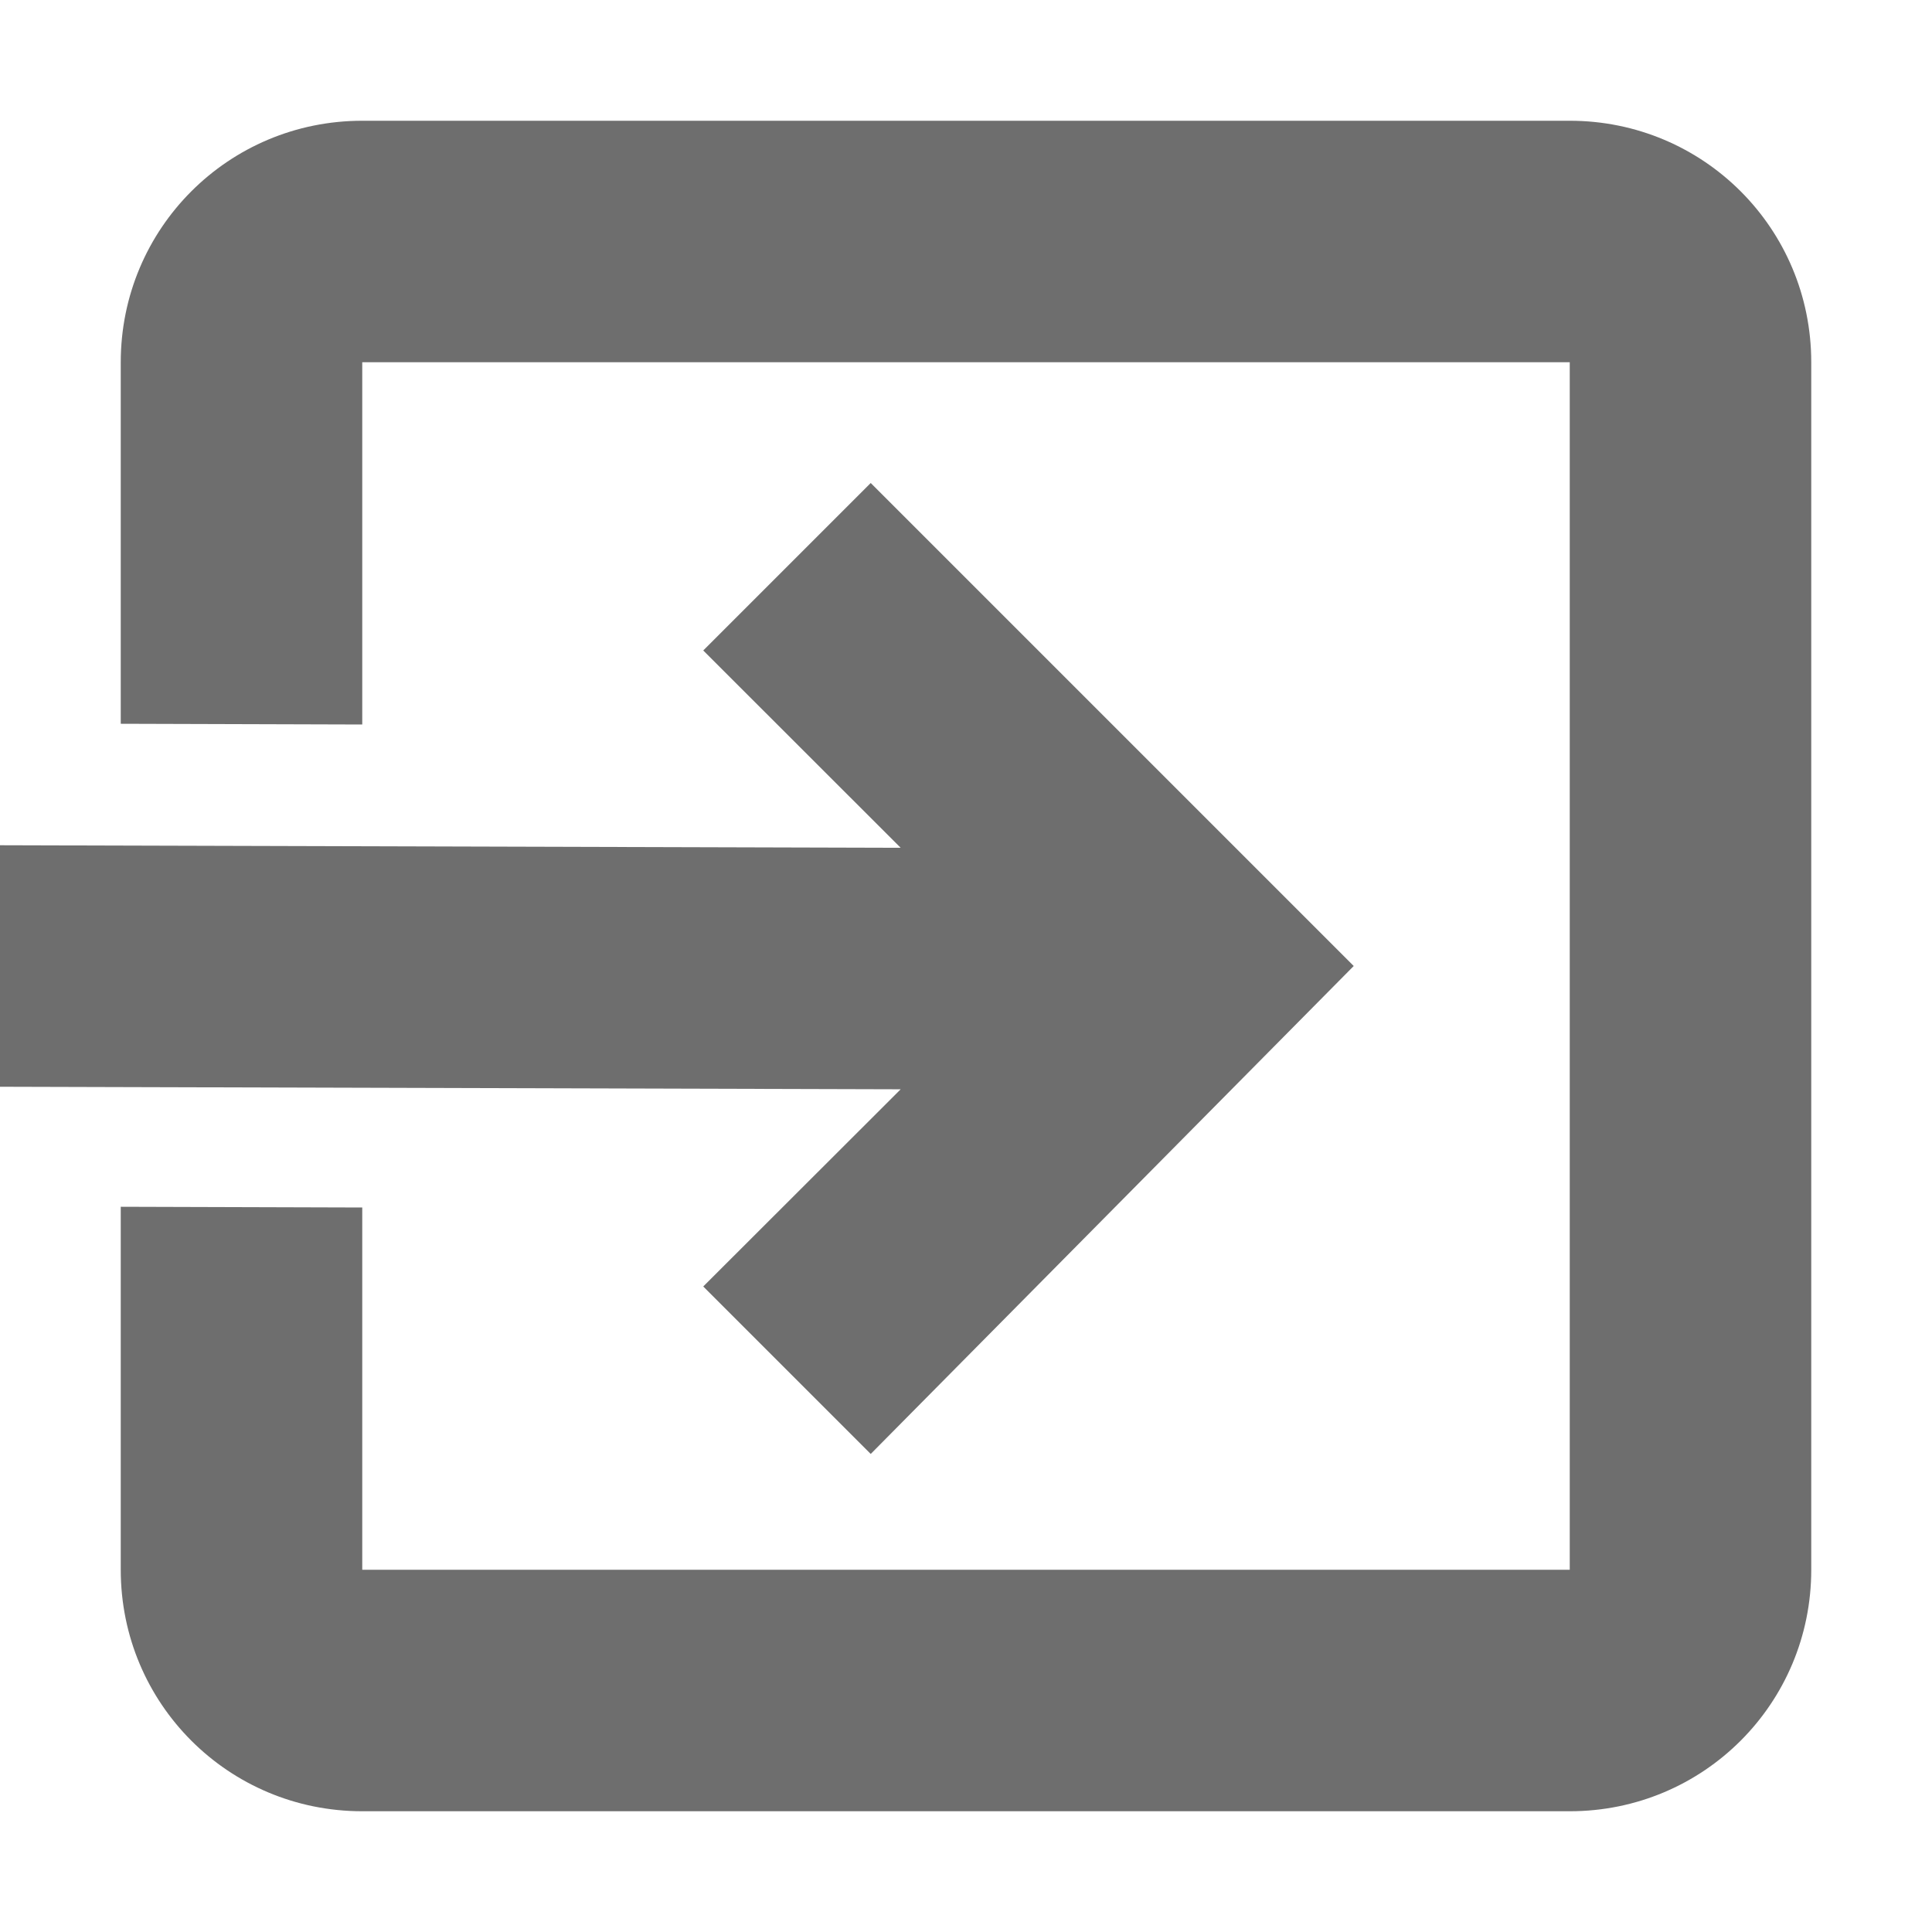
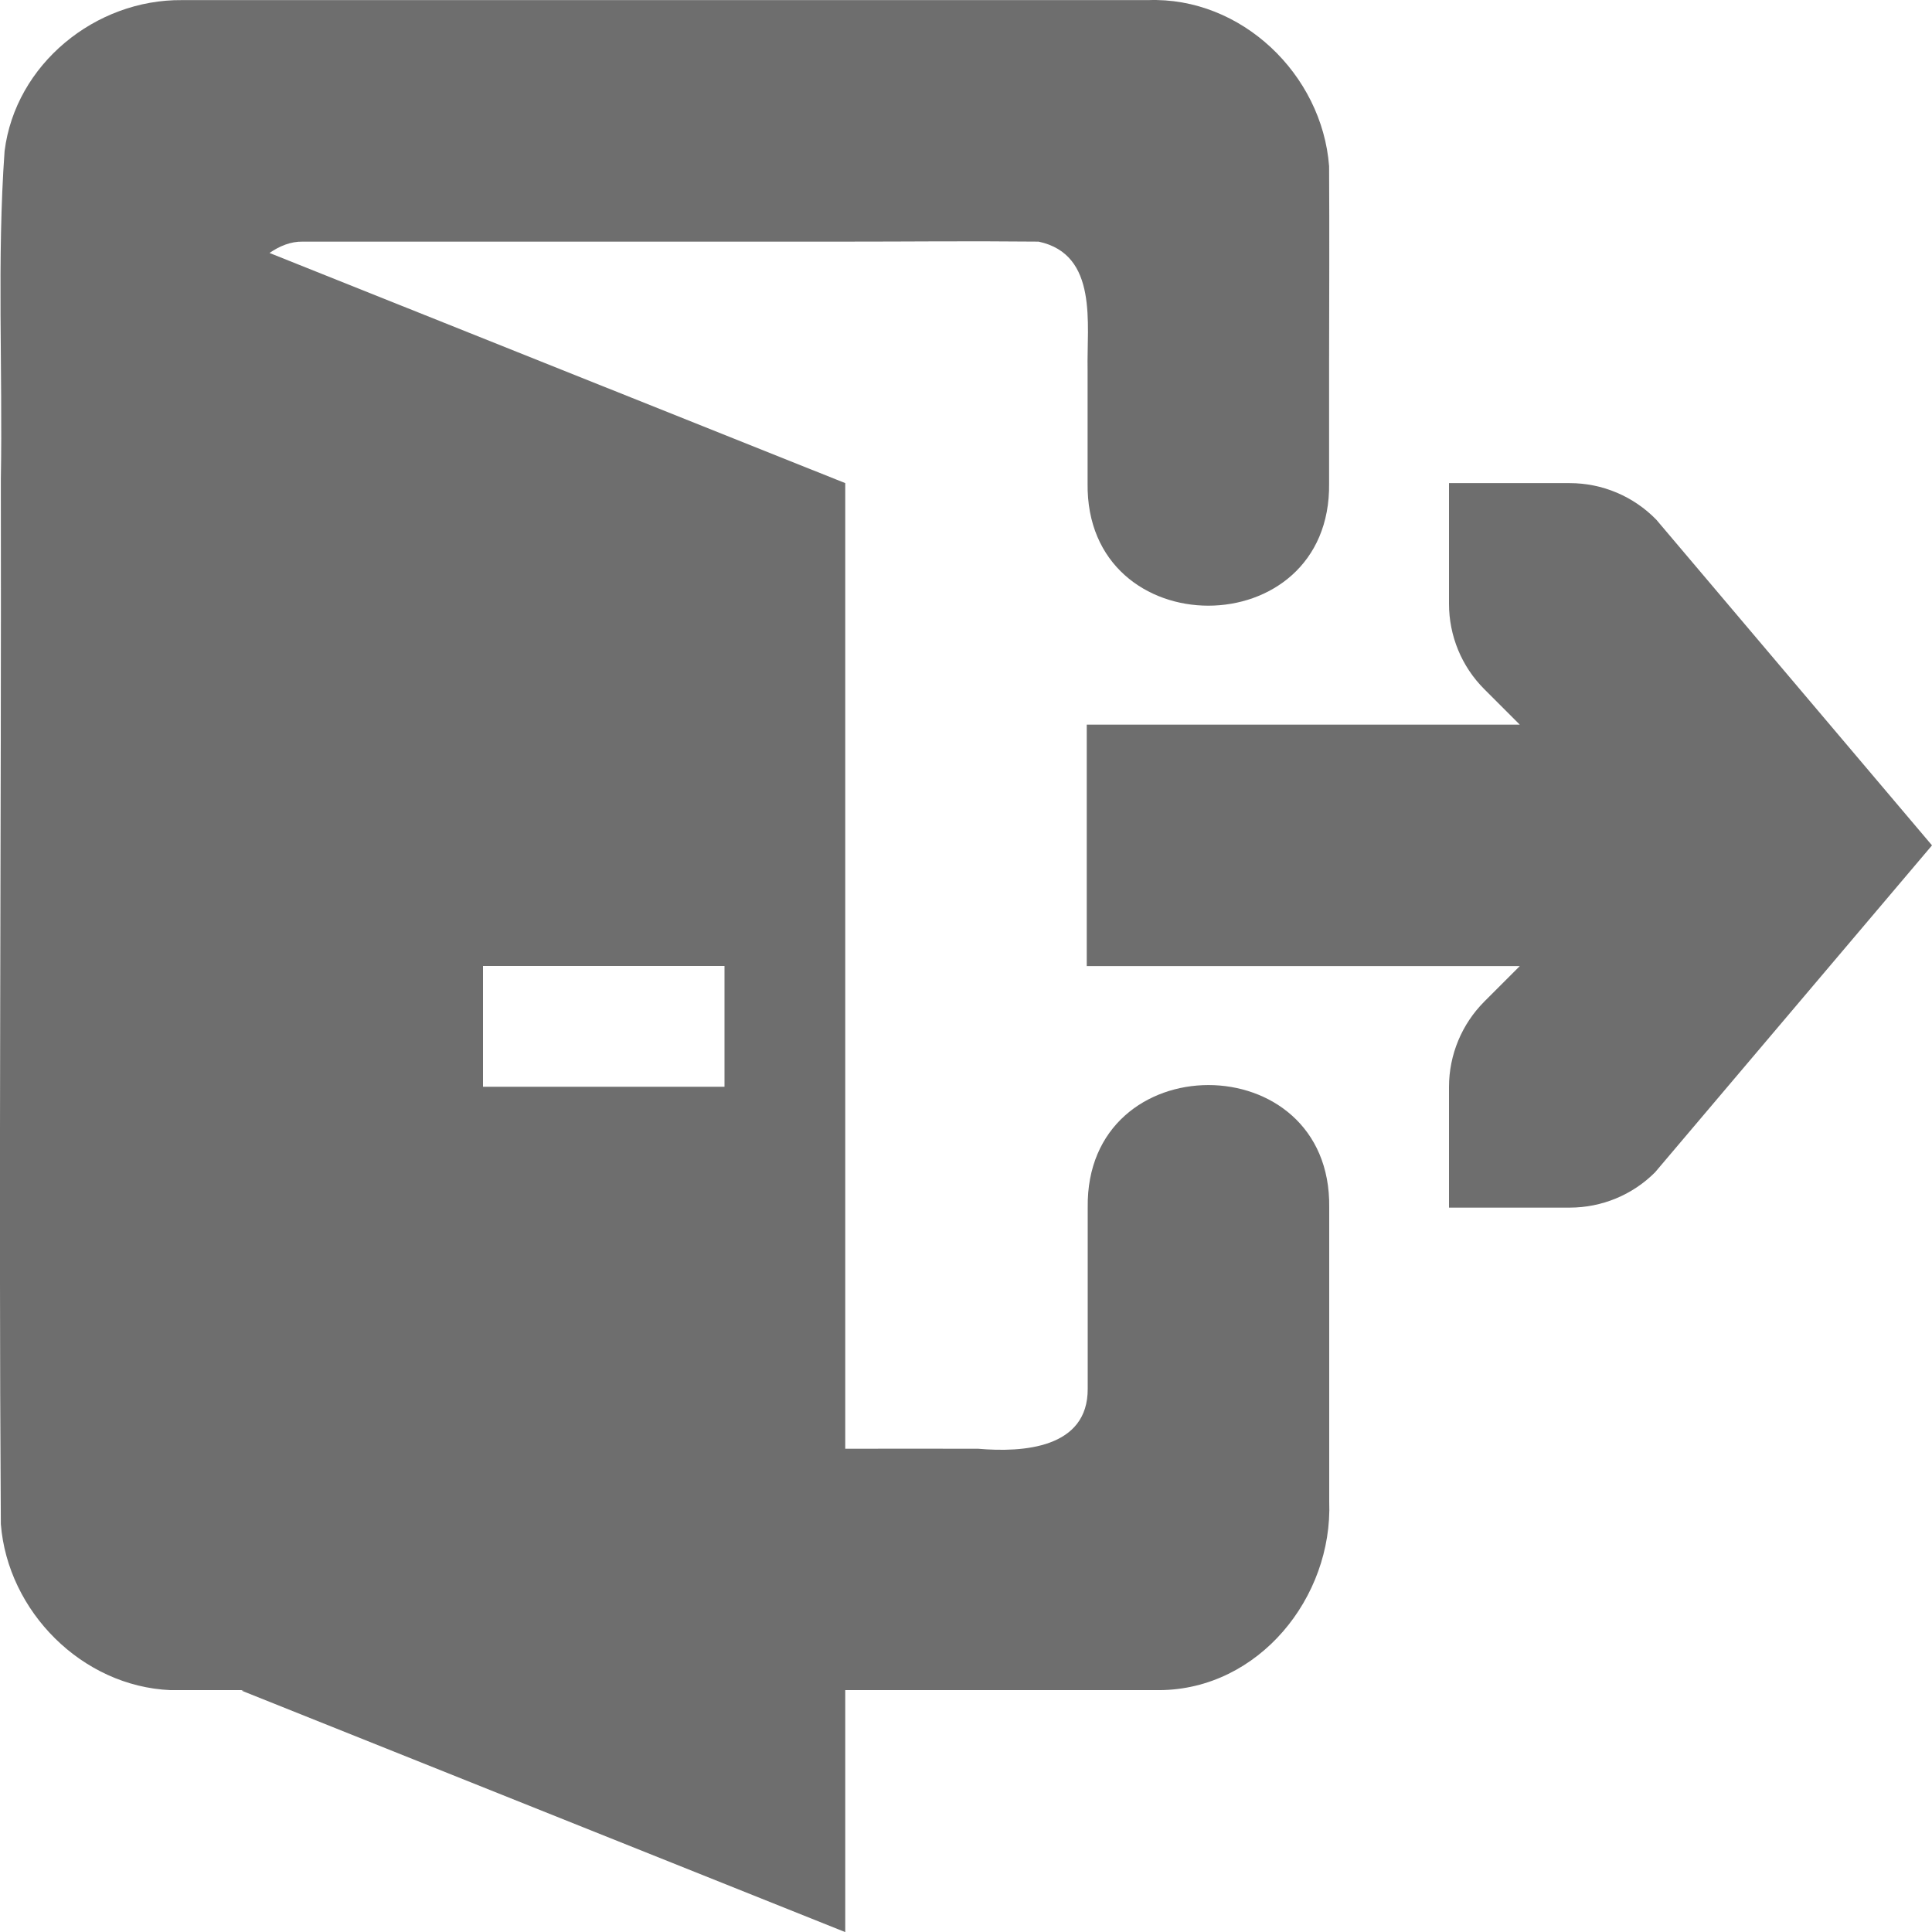
- <svg xmlns="http://www.w3.org/2000/svg" width="16" height="16" viewBox="0 0 16 16">
-   <defs>
+ <svg xmlns="http://www.w3.org/2000/svg" width="16" height="16" viewBox="0 0 16 16" version="1.1" id="svg7">
+   <defs id="defs3">
    <style id="current-color-scheme" type="text/css">
   .ColorScheme-Text { color:#6e6e6e; } .ColorScheme-Highlight { color:#5294e2; }
  </style>
  </defs>
-   <path style="fill:currentColor" class="ColorScheme-Text" d="M 3 1 C 1.892 1 1 1.892 1 3 L 1 5.994 L 3 6 L 3 3 L 13 3 L 13 13 L 3 13 L 3 10 L 1 9.994 L 1 13 C 1 14.108 1.892 15 3 15 L 13 15 C 14.108 15 15 14.108 15 13 L 15 3 C 15 1.892 14.108 1 13 1 L 3 1 z M 7.211 4 L 5.824 5.387 L 7.459 7.021 L -0.002 7 L -0.002 9 L 7.459 9.021 L 5.824 10.654 L 7.211 12.041 L 11.211 8 L 7.211 4 z" />
+   <path style="color:#000000;font-variant-ligatures:normal;font-variant-position:normal;font-variant-caps:normal;font-variant-numeric:normal;font-variant-alternates:normal;font-feature-settings:normal;text-indent:0;text-decoration:none;text-decoration-line:none;text-decoration-style:solid;text-decoration-color:#000000;text-transform:none;text-orientation:mixed;dominant-baseline:auto;white-space:normal;shape-padding:0;isolation:auto;mix-blend-mode:normal;solid-color:#000000;fill:#6e6e6e;fill-opacity:1;fill-rule:evenodd;stroke-width:1;color-rendering:auto;image-rendering:auto;shape-rendering:auto" d="M 1.507,9.2799285e-4 C 0.791,-0.006 0.128,0.531 0.038,1.251 c -0.064,0.894 -0.015,1.821 -0.031,2.719 0.005,2.888 -0.019,5.765 0,8.652 0.057,0.723 0.672,1.344 1.406,1.375 0.226,5.17e-4 0.389,-3.93e-4 0.606,0 l -0.019,0.004 5,2 v -2.004 c 0.835,-7.6e-4 1.629,6.35e-4 2.602,0 0.822,-0.005 1.436,-0.767 1.406,-1.562 -5.9e-4,-0.478 -1.1e-4,-0.956 0,-1.435 v -0.998 -0.002 c 0.019,-1.352 -2.019,-1.352 -2,0 v 0.002 0.937 0.561 c 0.003,0.495 -0.536,0.53 -0.906,0.498 -0.432,-0.001 -0.73,-7.98e-4 -1.102,0 V 4.001 l -4.768,-1.906 c 0.081,-0.056 0.174,-0.096 0.275,-0.094 h 4.492 c 0.519,3.8e-4 0.98,-0.006 1.602,0 0.497,0.106 0.398,0.685 0.406,1.062 v 0.939 c -0.019,1.352 2.019,1.352 2,0 V 3.003 c 9.3e-4,-0.542 0.003,-1.086 0,-1.627 -0.058,-0.759 -0.726,-1.404 -1.5,-1.375 z M 12,4.001 v 1 c 4e-5,0.265 0.105,0.52 0.293,0.707 l 0.293,0.293 H 9 c 6e-5,1 0,1 0,2 h 3.586 l -0.283,0.283 c -0.003,0.003 -0.007,0.006 -0.01,0.01 -0.187,0.187 -0.293,0.442 -0.293,0.707 v 1 h 1 c 0.265,-4e-5 0.52,-0.105 0.707,-0.293 l 2.293,-2.707 -2.283,-2.697 C 13.528,4.11 13.27,4.001 13,4.001 Z M 4,8 h 2 v 1 h -2 z" id="path9737" />
</svg>
